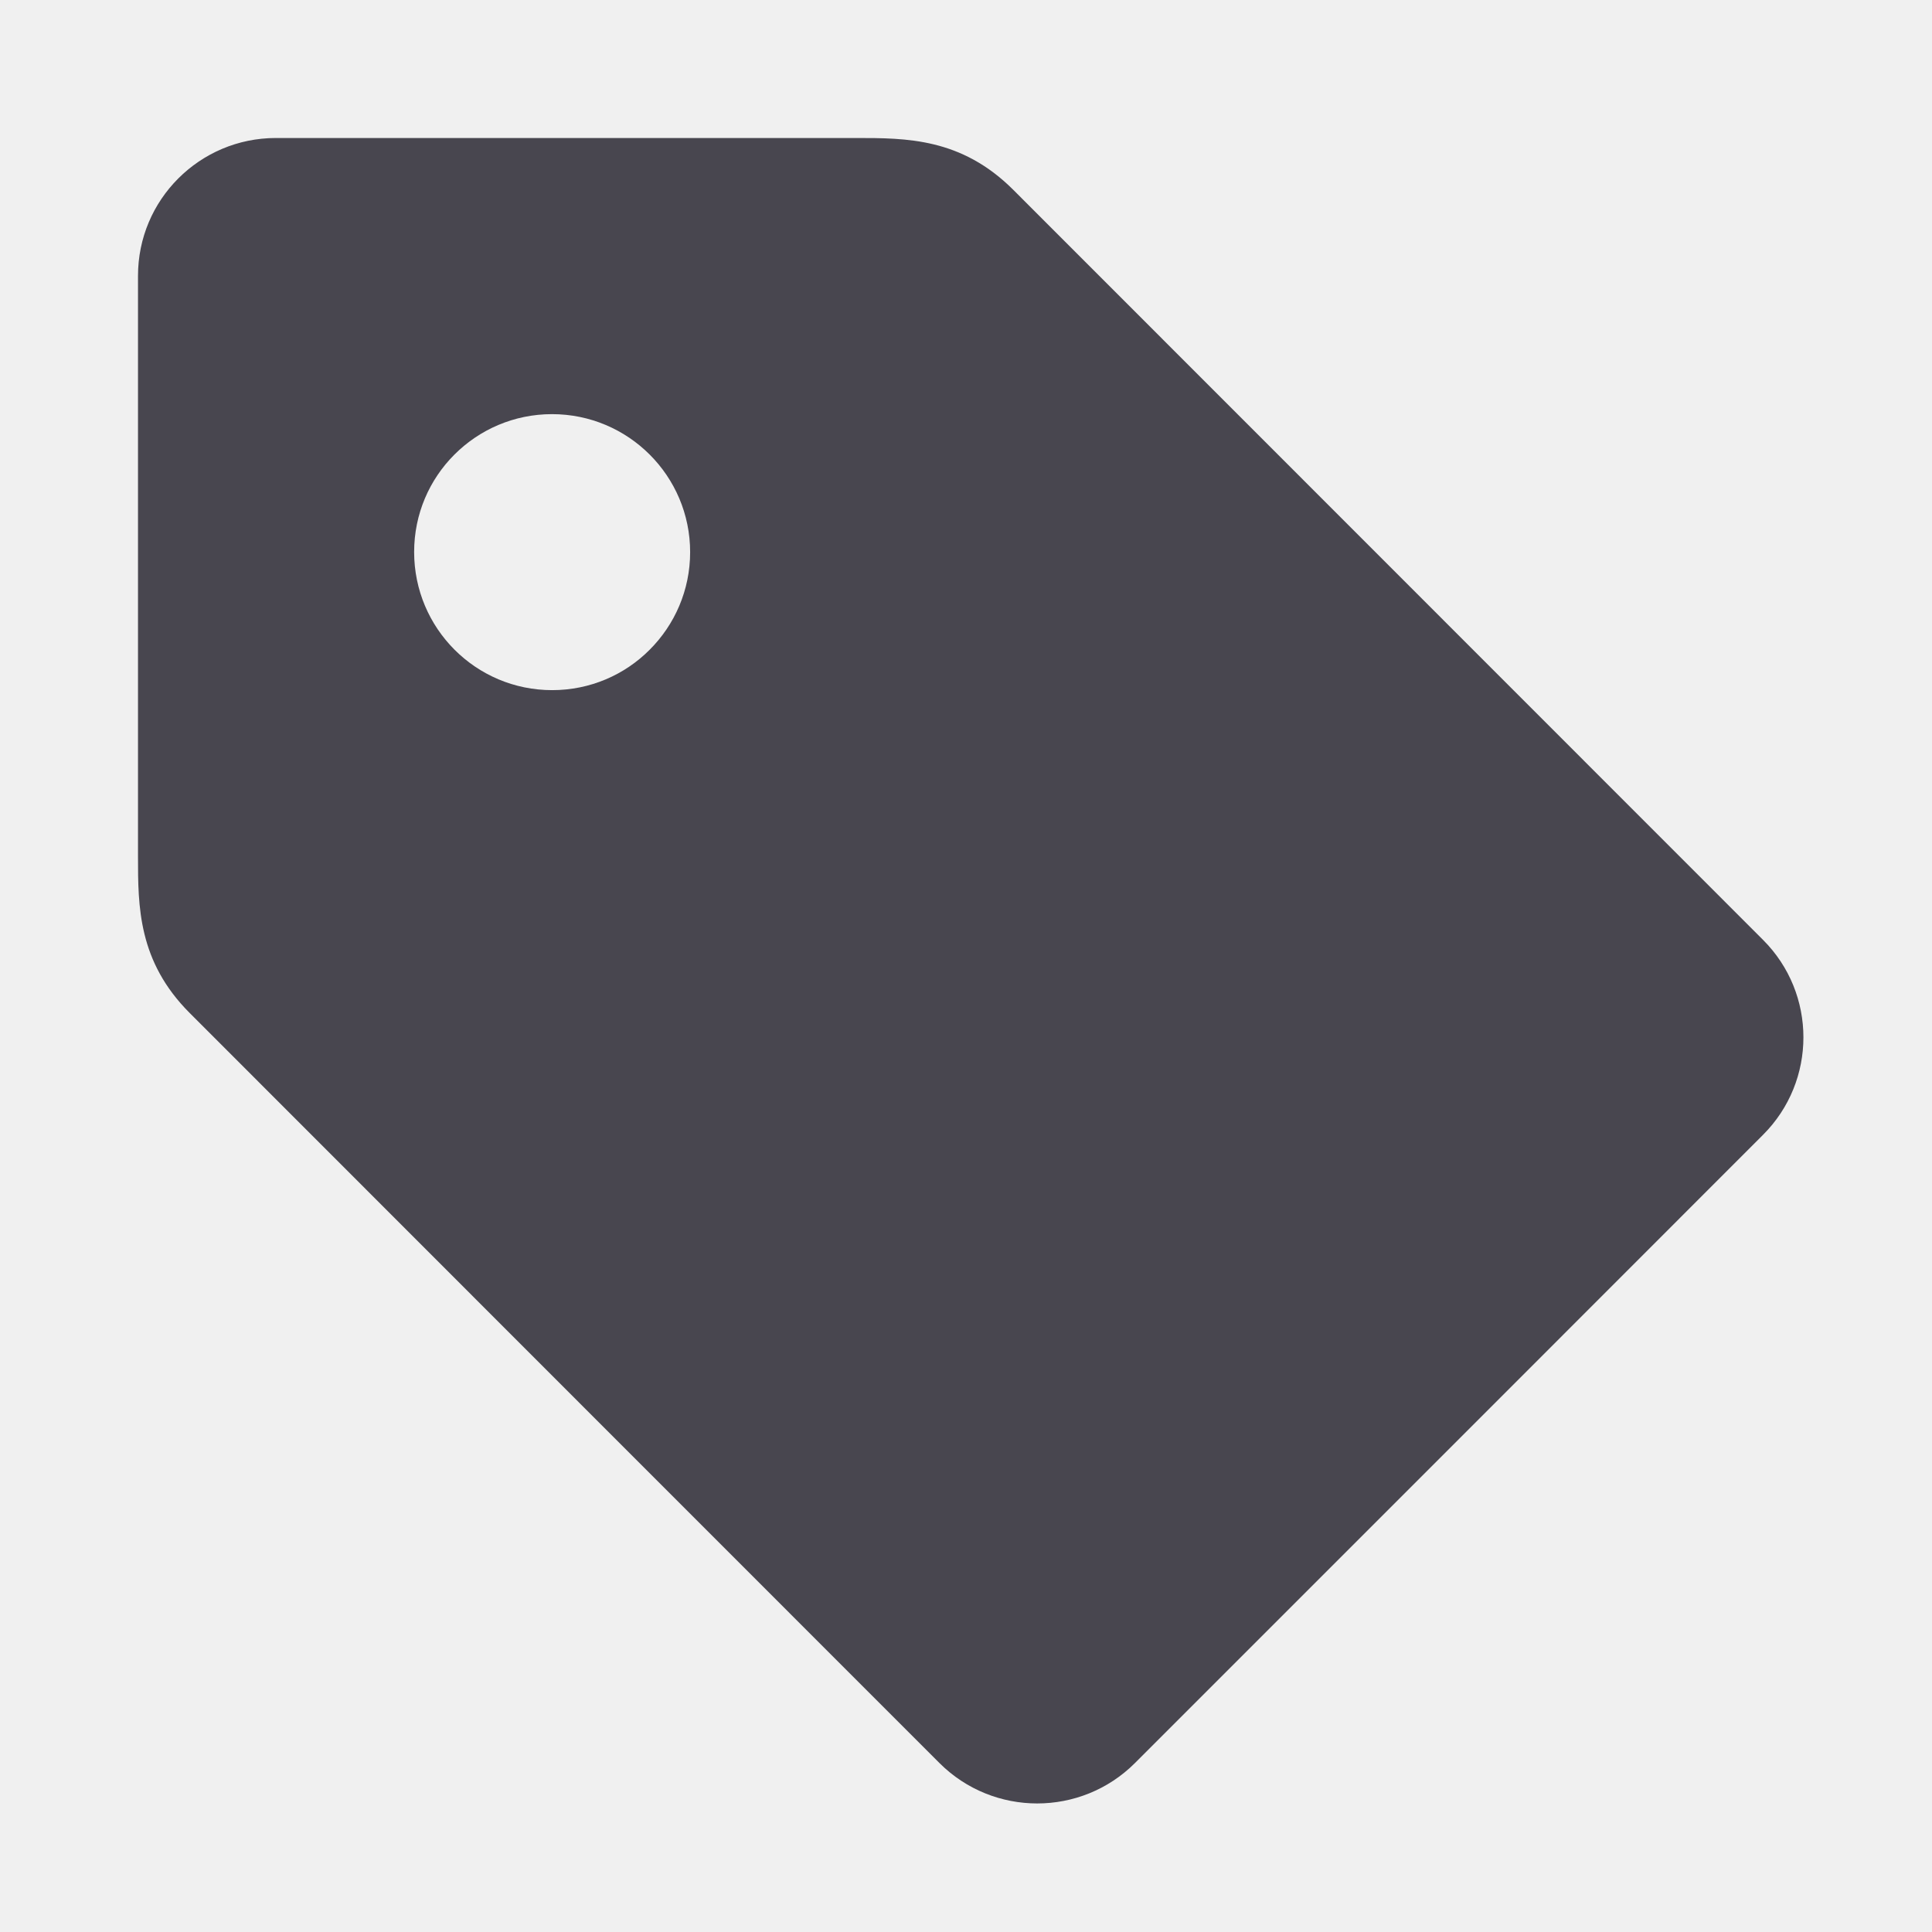
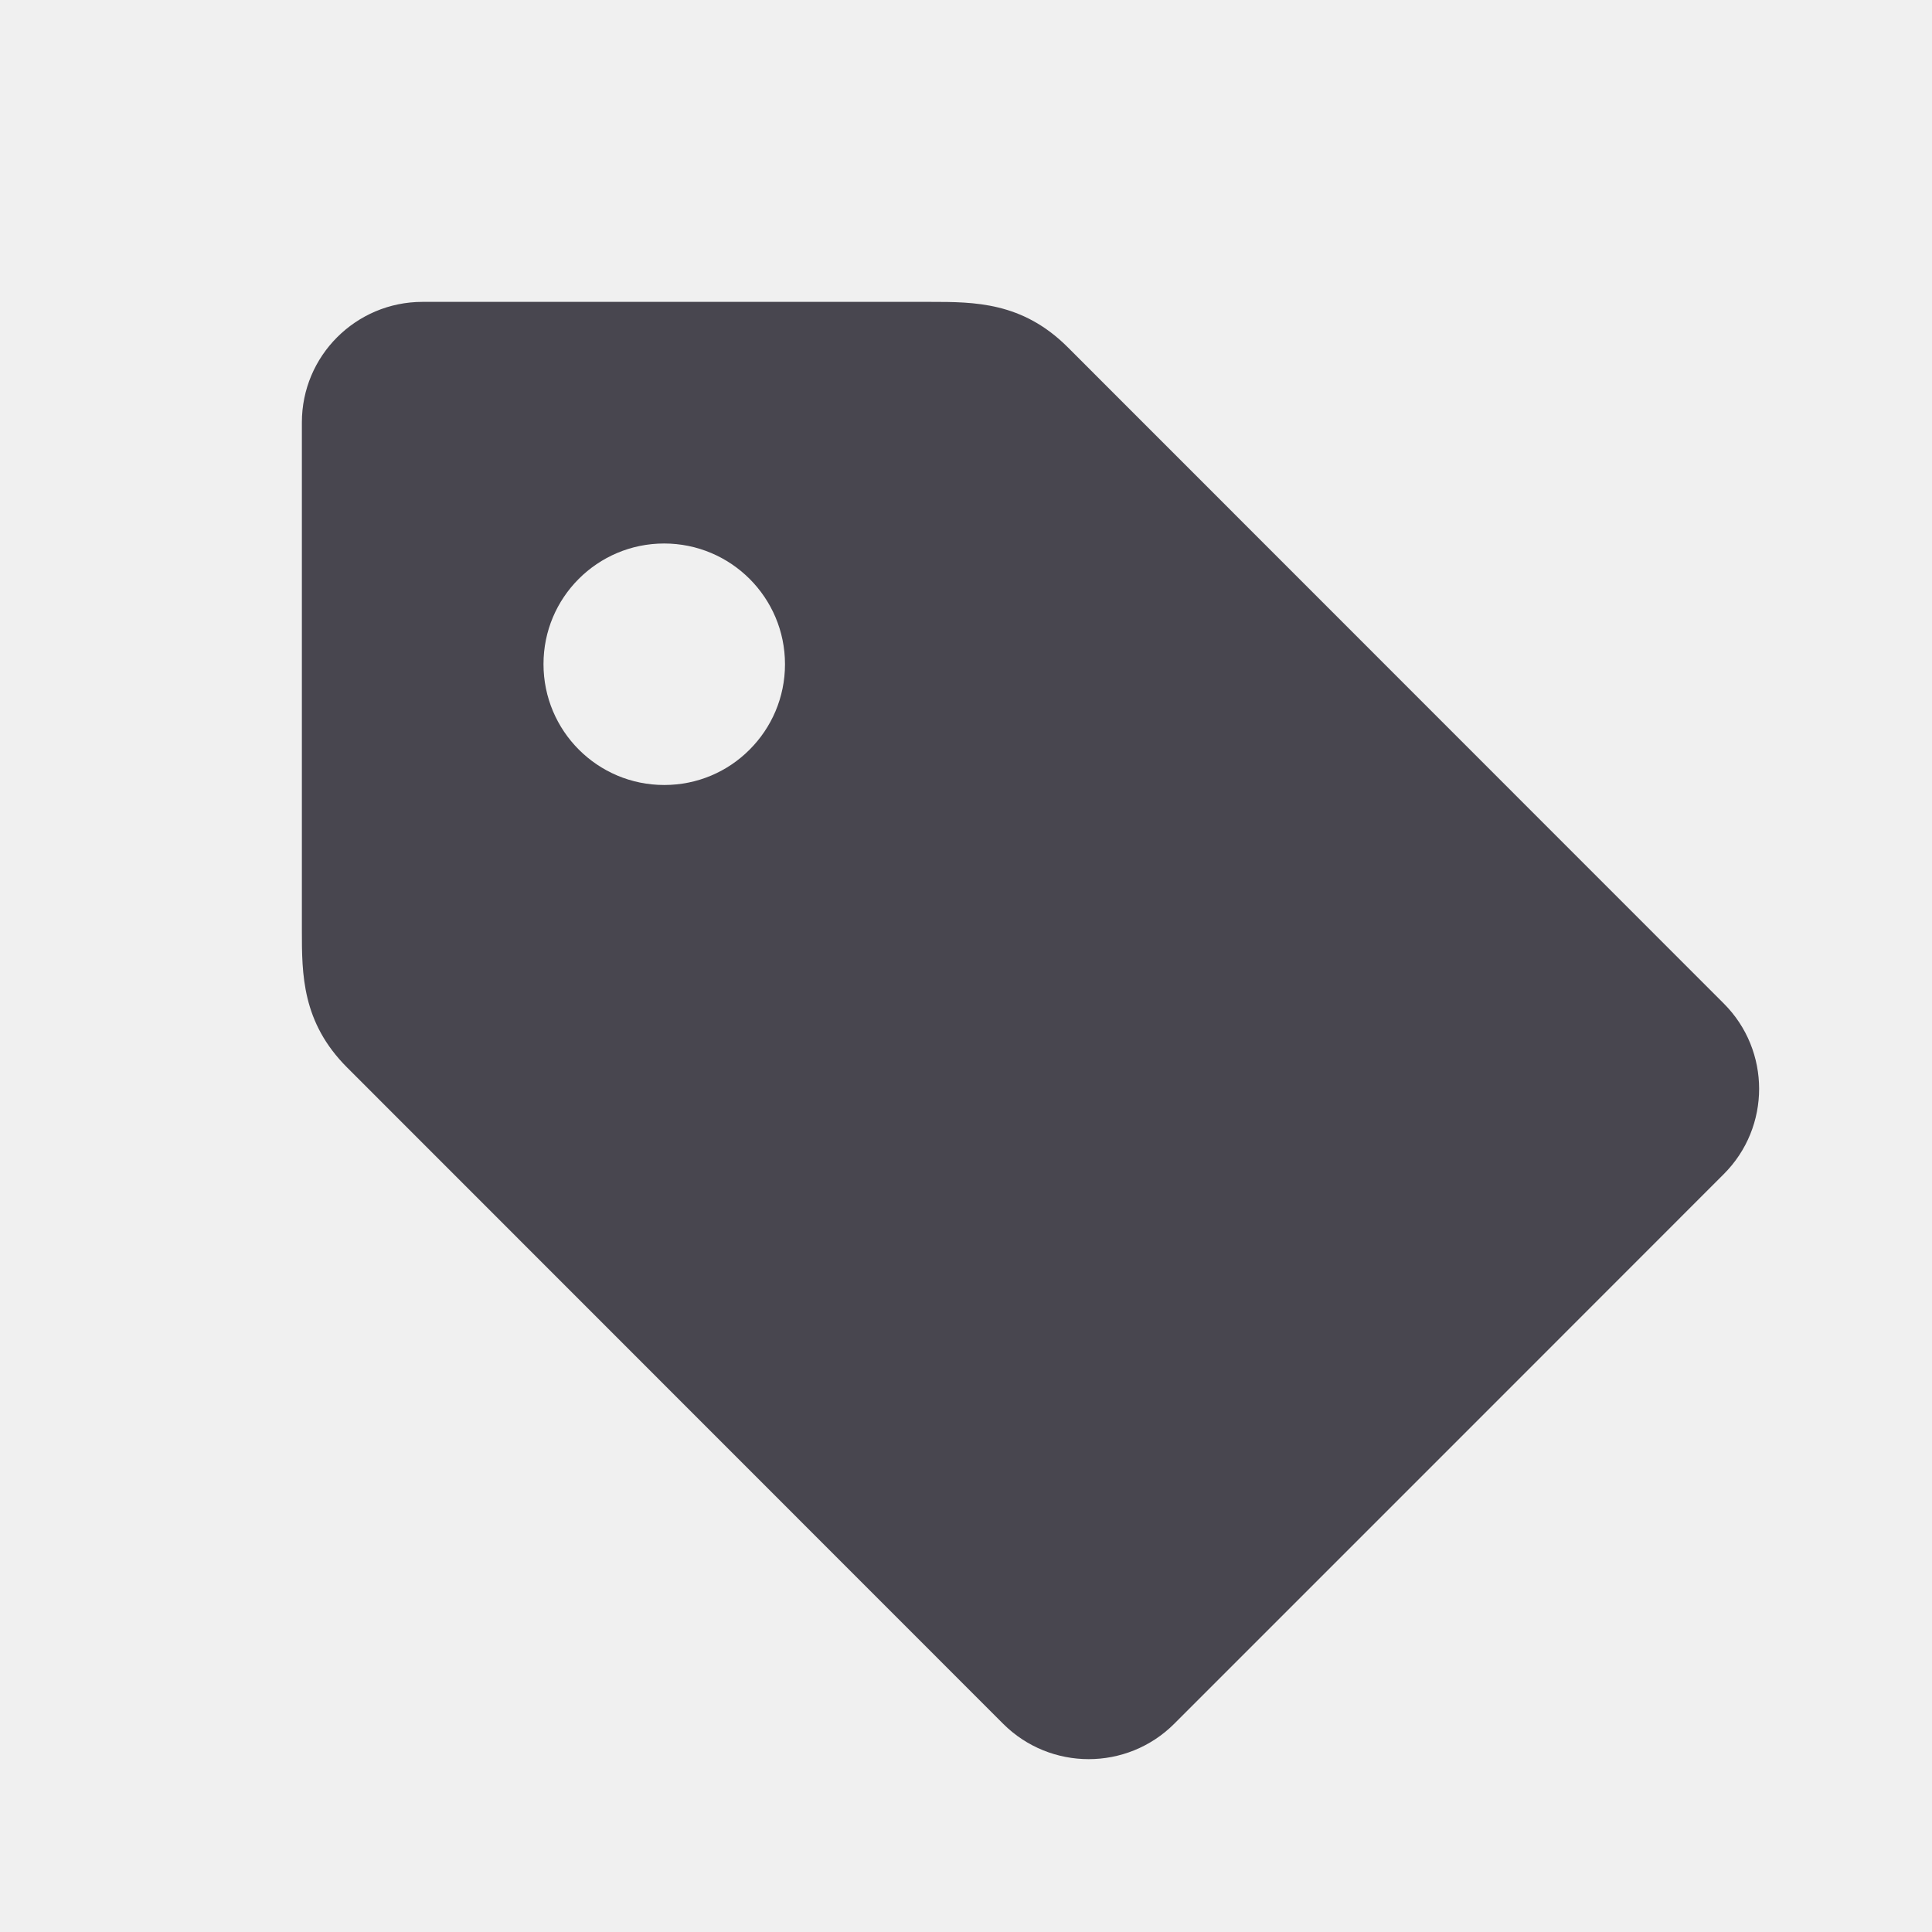
- <svg xmlns="http://www.w3.org/2000/svg" width="14px" height="14px" viewBox="0 0 14 14" version="1.1">
-   <defs />
-   <g id="Assets---SVGs-for-Harry" stroke="none" stroke-width="1" fill="none" fill-rule="evenodd">
-     <g id="tag" fill="#48464F">
-       <path d="M5.001,4.001 C5.001,4.277 4.889,4.527 4.708,4.708 C4.527,4.89 4.277,5.001 4.001,5.001 C3.448,5.001 3.001,4.553 3.001,4 C3.001,3.724 3.112,3.475 3.293,3.294 C3.474,3.113 3.724,3.001 4,3.001 C4.553,3.001 5.001,3.449 5.001,4.001 M1.999,1 C1.723,1 1.473,1.112 1.292,1.293 C1.111,1.474 1,1.723 1,1.999 L1,6.204 C1,6.568 1,6.966 1.375,7.341 C1.751,7.718 6.808,12.776 6.808,12.776 C7.199,13.166 7.833,13.166 8.224,12.776 L10.5,10.5 L12.775,8.224 C13.166,7.834 13.166,7.2 12.775,6.81 L7.342,1.375 C6.966,1 6.569,1 6.203,1 L1.999,1 Z" />
+ <svg xmlns="http://www.w3.org/2000/svg" xmlns:xlink="http://www.w3.org/1999/xlink" width="16px" height="16px" viewBox="0 0 16 16" version="1.1">
+   <defs>
+     <path d="M6.501,5.501 C6.501,5.777 6.389,6.027 6.208,6.208 C6.027,6.39 5.777,6.501 5.501,6.501 C4.948,6.501 4.501,6.053 4.501,5.5 C4.501,5.224 4.612,4.975 4.793,4.794 C4.974,4.613 5.224,4.501 5.5,4.501 C6.053,4.501 6.501,4.949 6.501,5.501 M3.499,2.5 C3.223,2.5 2.973,2.612 2.792,2.793 C2.611,2.974 2.5,3.223 2.5,3.499 L2.5,7.704 C2.5,8.068 2.5,8.466 2.875,8.841 C3.251,9.218 8.308,14.276 8.308,14.276 C8.699,14.666 9.333,14.666 9.724,14.276 L12,12 L14.275,9.724 C14.666,9.334 14.666,8.7 14.275,8.31 L8.842,2.875 C8.466,2.5 8.069,2.5 7.703,2.5 L3.499,2.5 Z" id="path-1" />
+   </defs>
+   <g id="Final---SVGs-for-Harry" stroke="none" stroke-width="1" fill="none" fill-rule="evenodd">
+     <g id="Tag">
+       <mask id="mask-2" fill="white">
+         <use xlink:href="#path-1" />
+       </mask>
+       <use fill="#48464F" xlink:href="#path-1" />
    </g>
  </g>
</svg>
